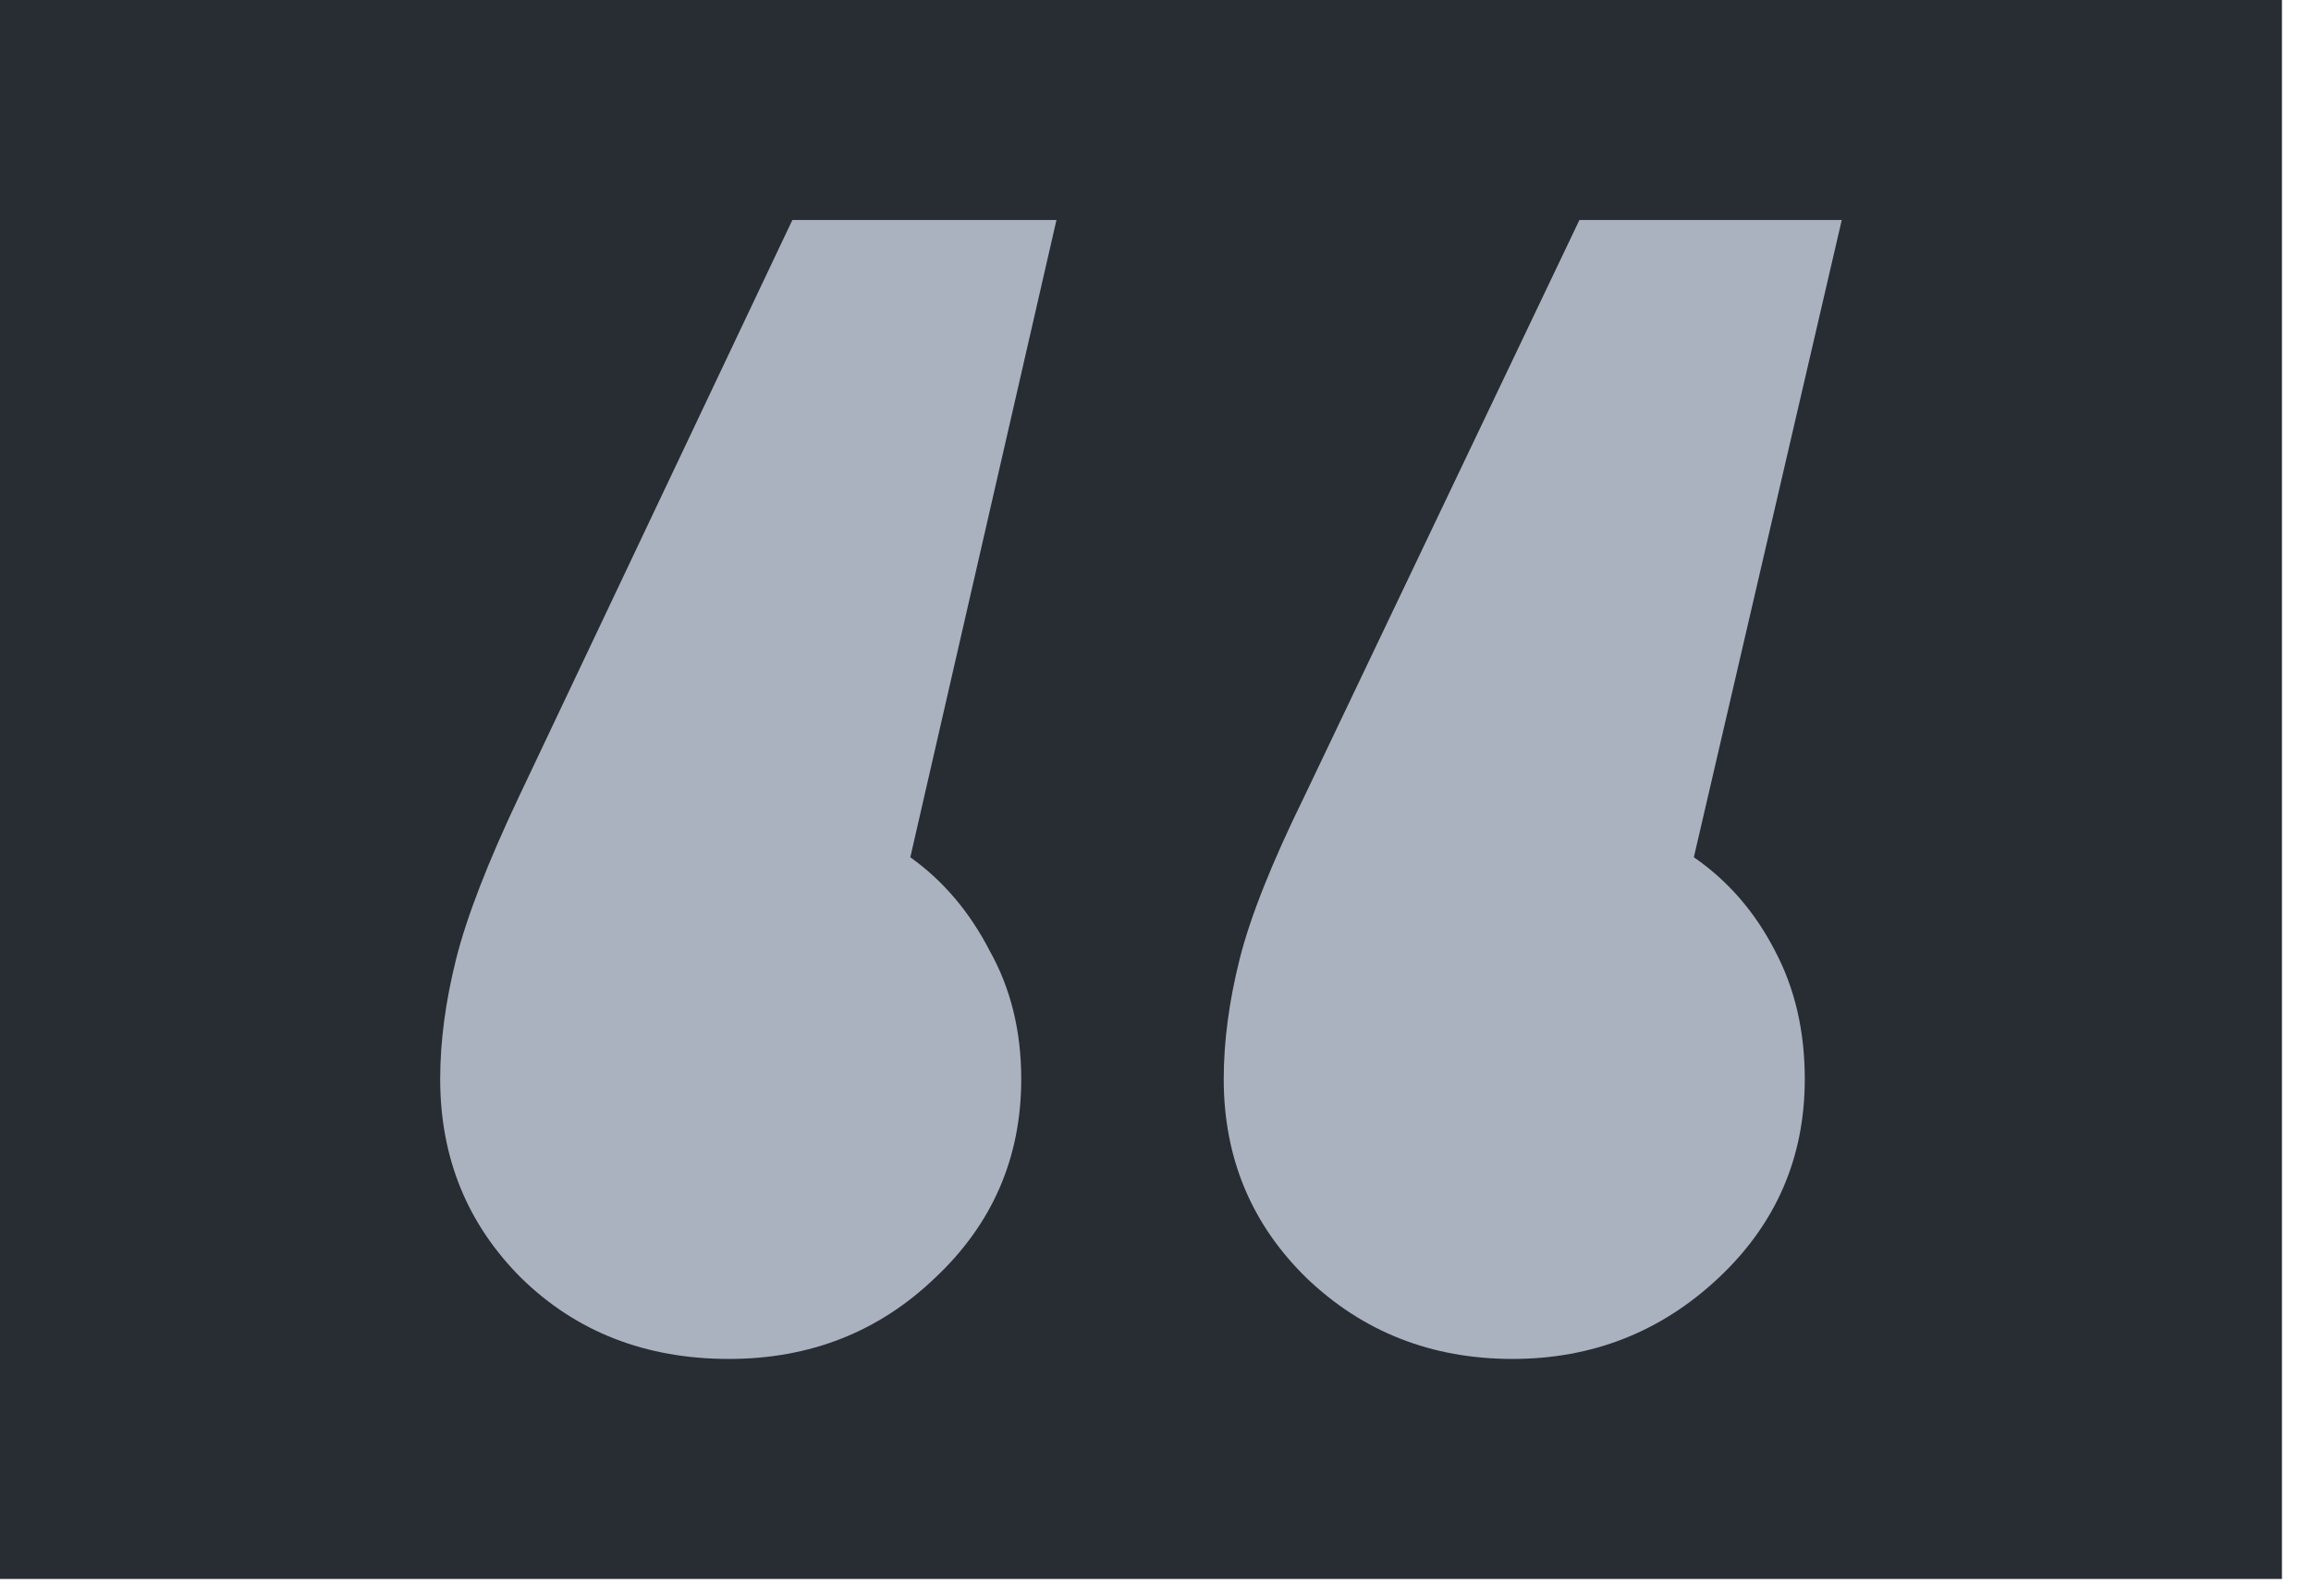
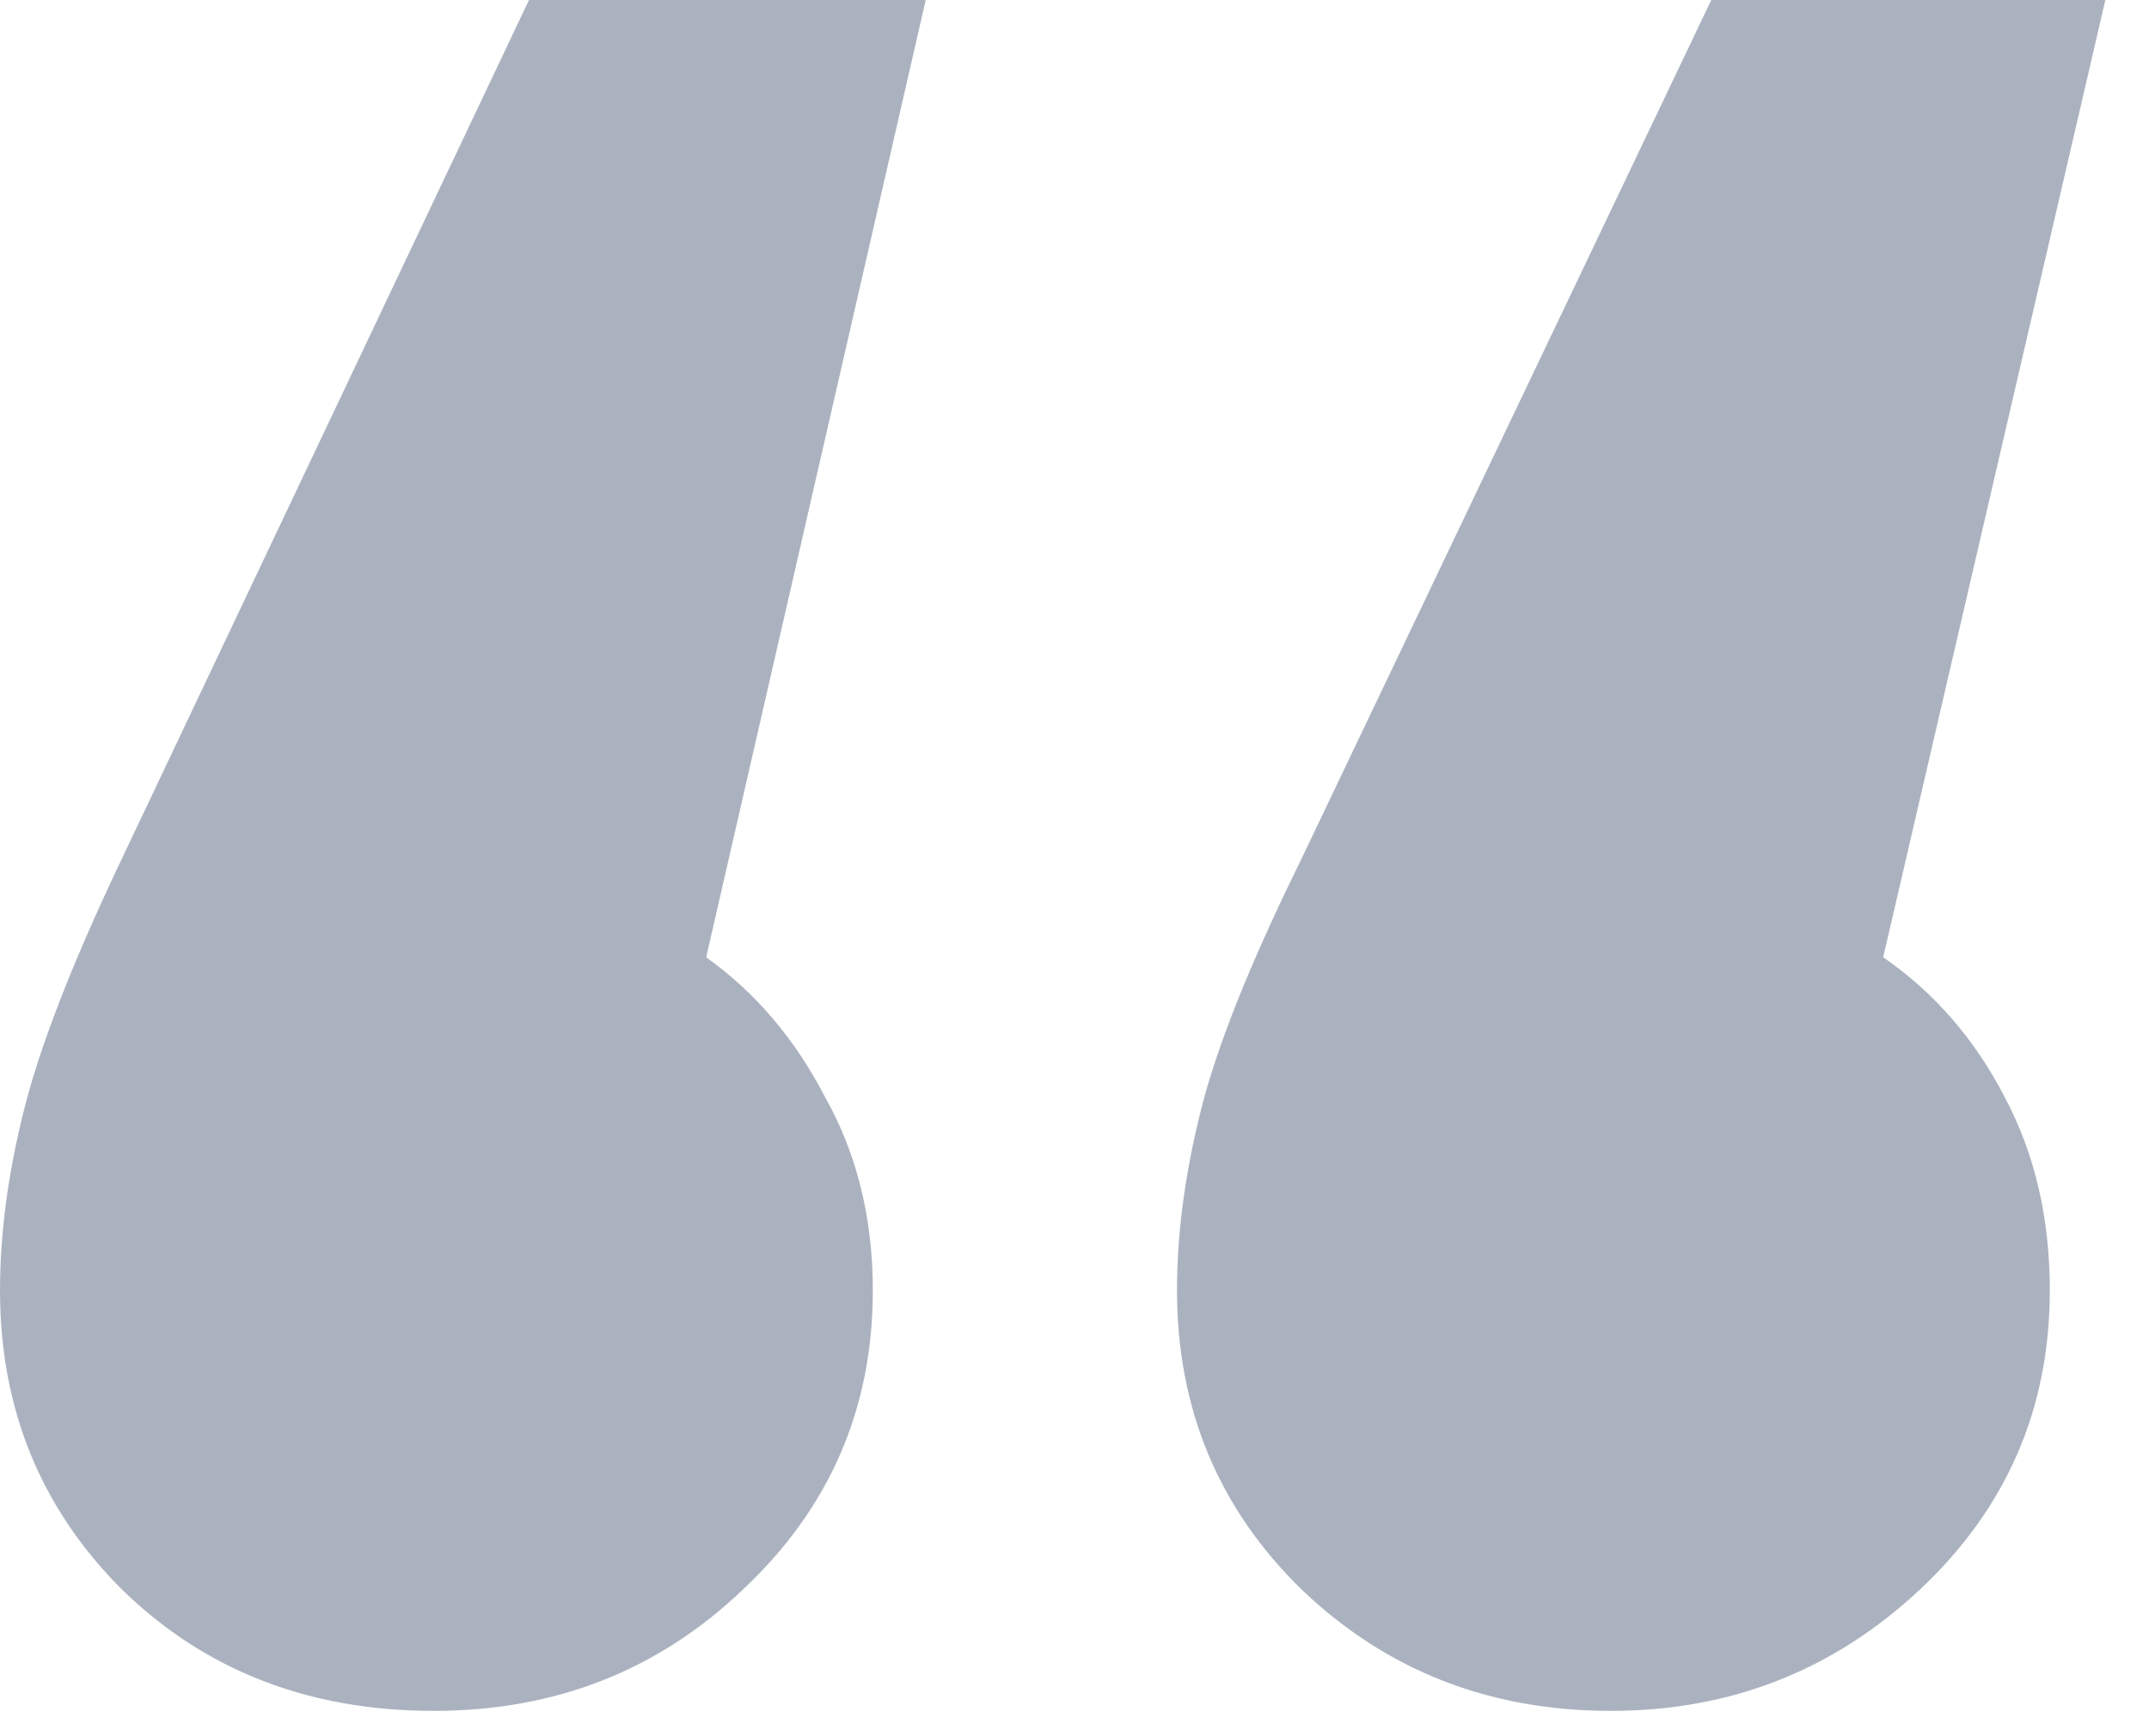
- <svg xmlns="http://www.w3.org/2000/svg" width="42" height="29" viewBox="0 0 42 29" fill="none">
-   <rect width="41.472" height="28.704" fill="#282C33" />
-   <path d="M18.56 19.616C18.56 21.045 18.037 22.251 16.992 23.232C15.968 24.213 14.72 24.704 13.248 24.704C11.733 24.704 10.475 24.213 9.472 23.232C8.491 22.251 8 21.045 8 19.616C8 18.933 8.096 18.208 8.288 17.44C8.48 16.672 8.864 15.68 9.44 14.464L14.4 4H19.2L16.544 15.584C17.141 16.011 17.621 16.576 17.984 17.28C18.368 17.963 18.56 18.741 18.56 19.616ZM32.8 19.616C32.8 21.045 32.277 22.251 31.232 23.232C30.187 24.213 28.939 24.704 27.488 24.704C26.016 24.704 24.768 24.213 23.744 23.232C22.741 22.251 22.24 21.045 22.24 19.616C22.24 18.933 22.336 18.208 22.528 17.44C22.72 16.672 23.115 15.68 23.712 14.464L28.704 4H33.472L30.784 15.584C31.403 16.011 31.893 16.576 32.256 17.28C32.619 17.963 32.8 18.741 32.8 19.616Z" fill="#ABB2BF" />
+ <svg xmlns="http://www.w3.org/2000/svg" width="26" height="21" viewBox="0 0 26 21" fill="none">
+   <path d="M10.56 15.616C10.56 17.045 10.037 18.251 8.992 19.232C7.968 20.213 6.72 20.704 5.248 20.704C3.733 20.704 2.475 20.213 1.472 19.232C0.491 18.251 0 17.045 0 15.616C0 14.933 0.096 14.208 0.288 13.44C0.48 12.672 0.864 11.68 1.44 10.464L6.4 0H11.2L8.544 11.584C9.141 12.011 9.621 12.576 9.984 13.28C10.368 13.963 10.56 14.741 10.56 15.616ZM24.8 15.616C24.8 17.045 24.277 18.251 23.232 19.232C22.187 20.213 20.939 20.704 19.488 20.704C18.016 20.704 16.768 20.213 15.744 19.232C14.741 18.251 14.24 17.045 14.24 15.616C14.24 14.933 14.336 14.208 14.528 13.44C14.72 12.672 15.115 11.68 15.712 10.464L20.704 0H25.472L22.784 11.584C23.403 12.011 23.893 12.576 24.256 13.28C24.619 13.963 24.8 14.741 24.8 15.616Z" fill="#ABB2BF" />
</svg>
